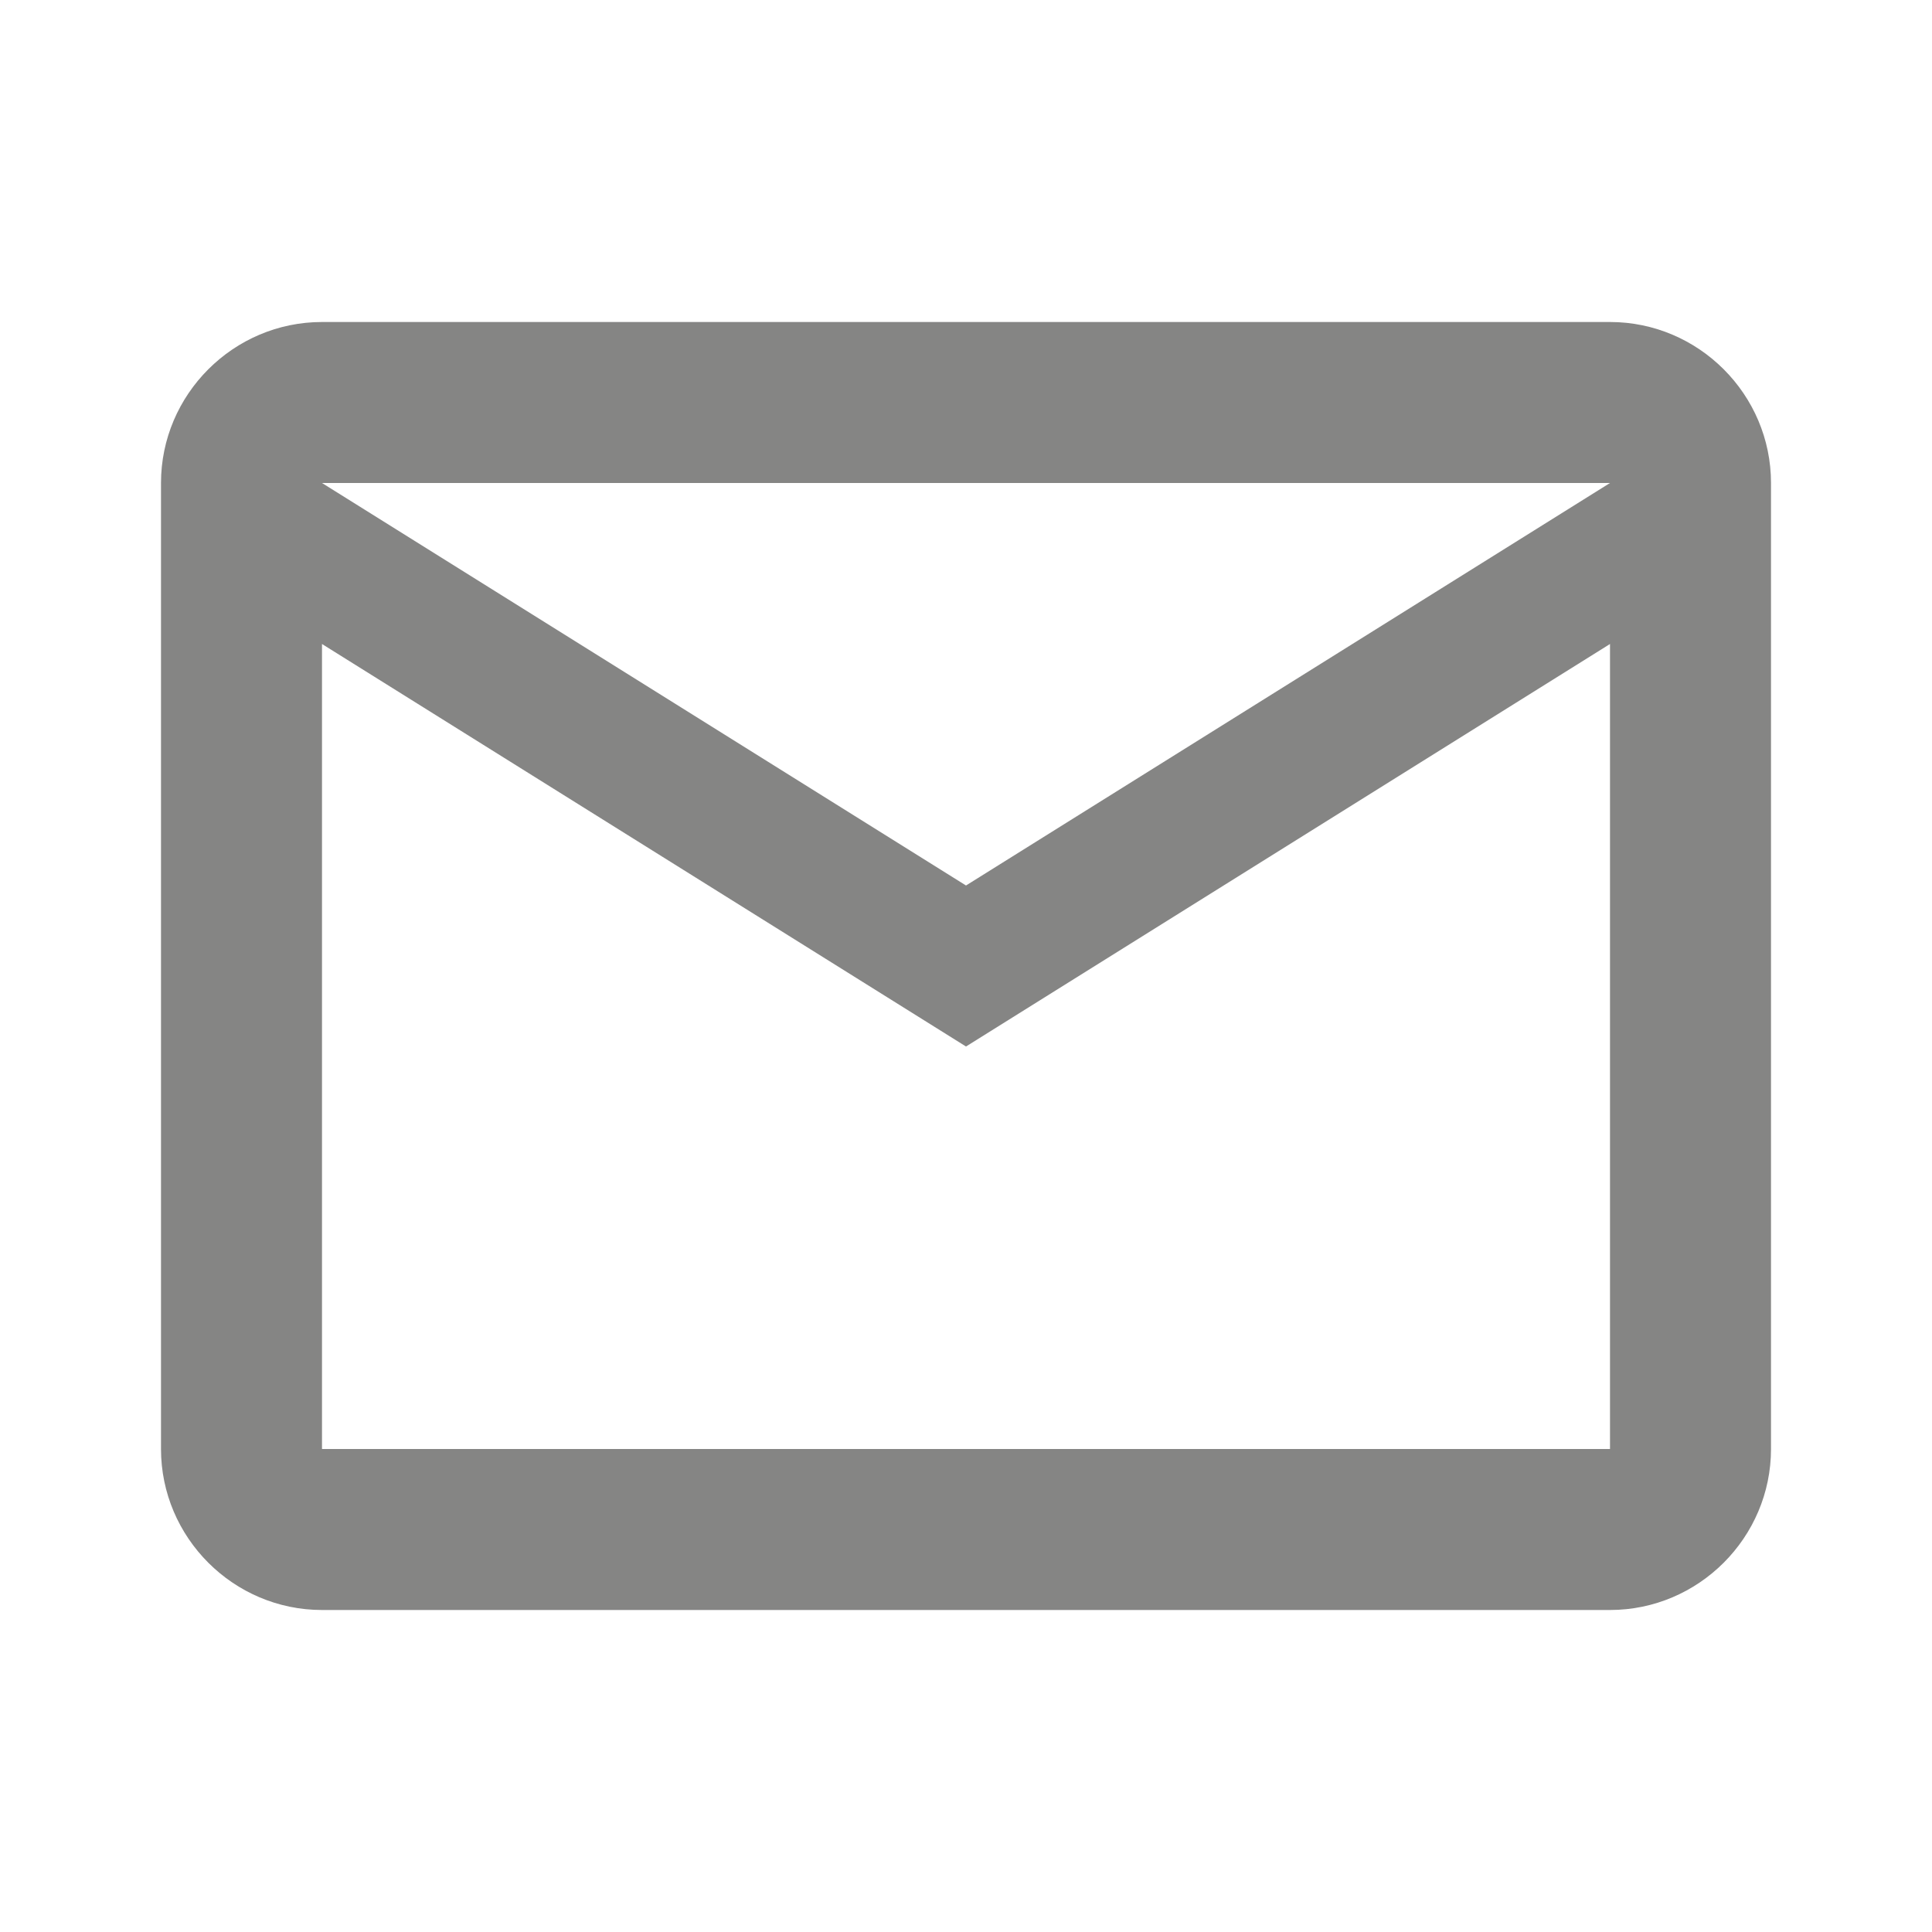
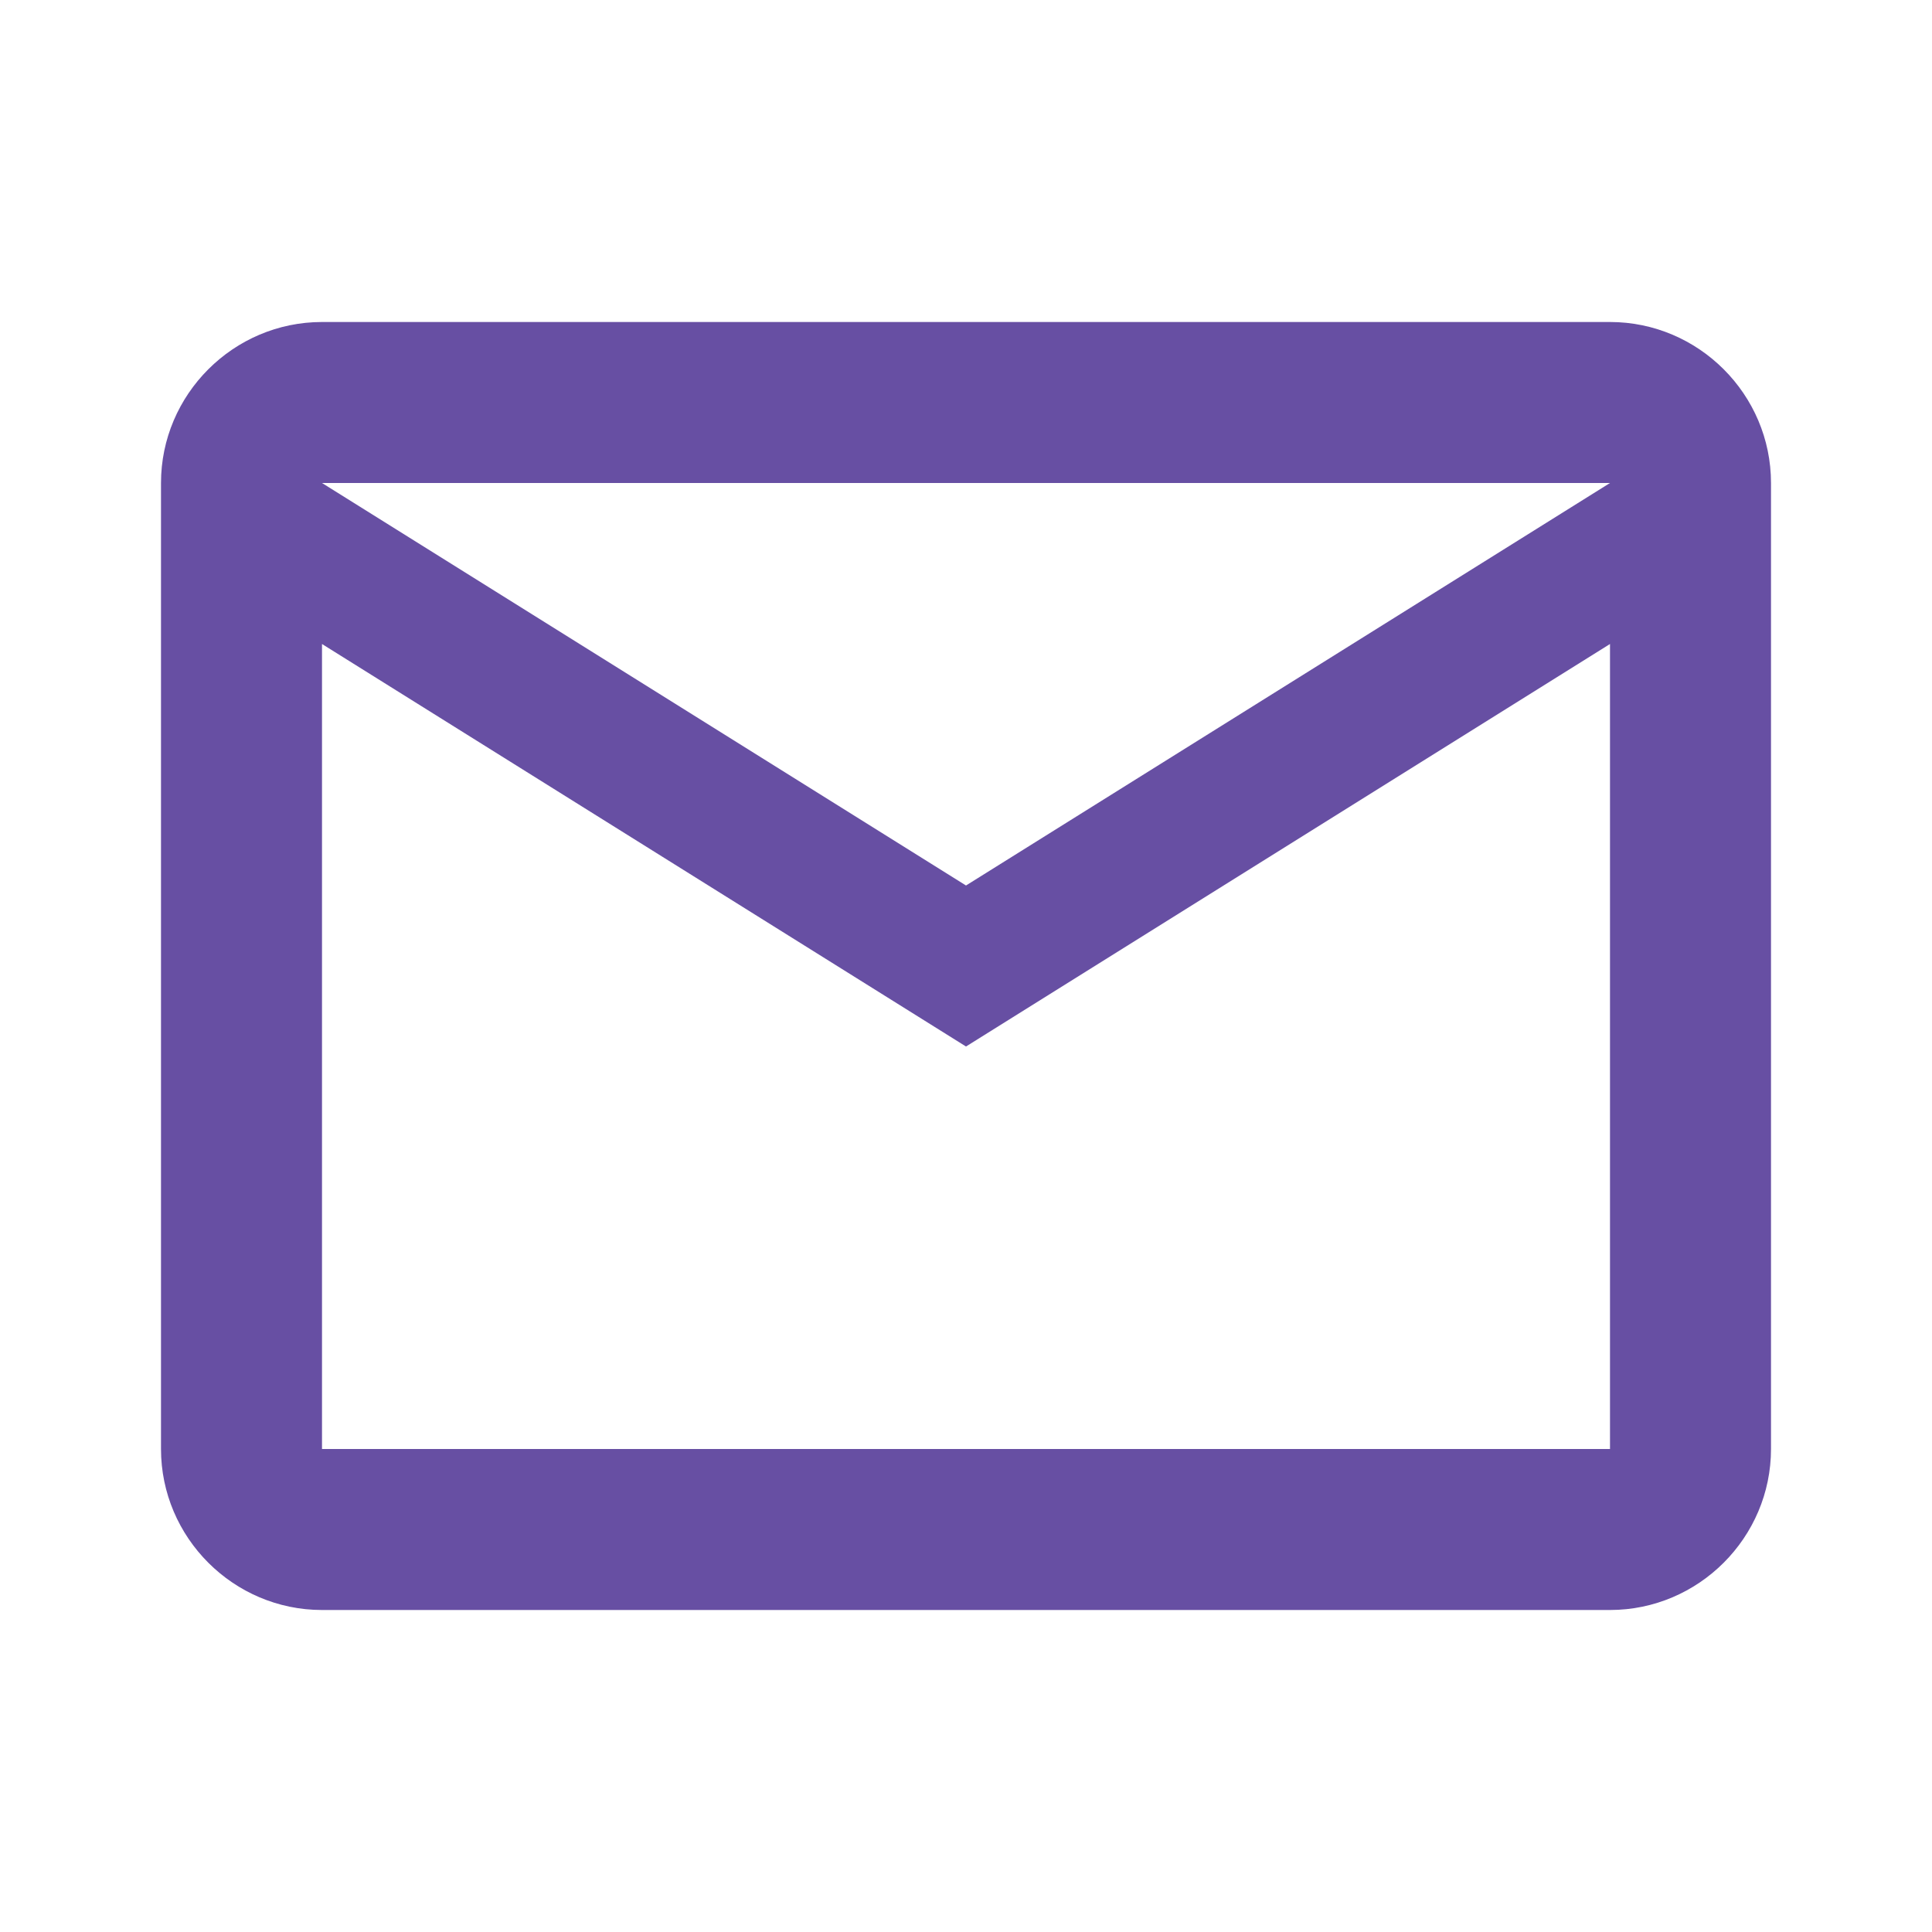
<svg xmlns="http://www.w3.org/2000/svg" width="32" height="32" viewBox="0 0 24 24" fill="none">
-   <path d="M22 6C22 4.9 21.1 4 20 4H4C2.9 4 2 4.9 2 6V18C2 19.1 2.9 20 4 20H20C21.1 20 22 19.1 22 18V6ZM20 6L12 11L4 6H20ZM20 18H4V8L12 13L20 8V18Z" fill="#858584" />
+   <path d="M22 6C22 4.9 21.1 4 20 4H4C2.9 4 2 4.9 2 6V18C2 19.1 2.9 20 4 20H20C21.1 20 22 19.1 22 18V6ZM20 6L12 11L4 6H20ZM20 18H4V8L12 13L20 8V18Z" fill="#674FA3" />
</svg>
